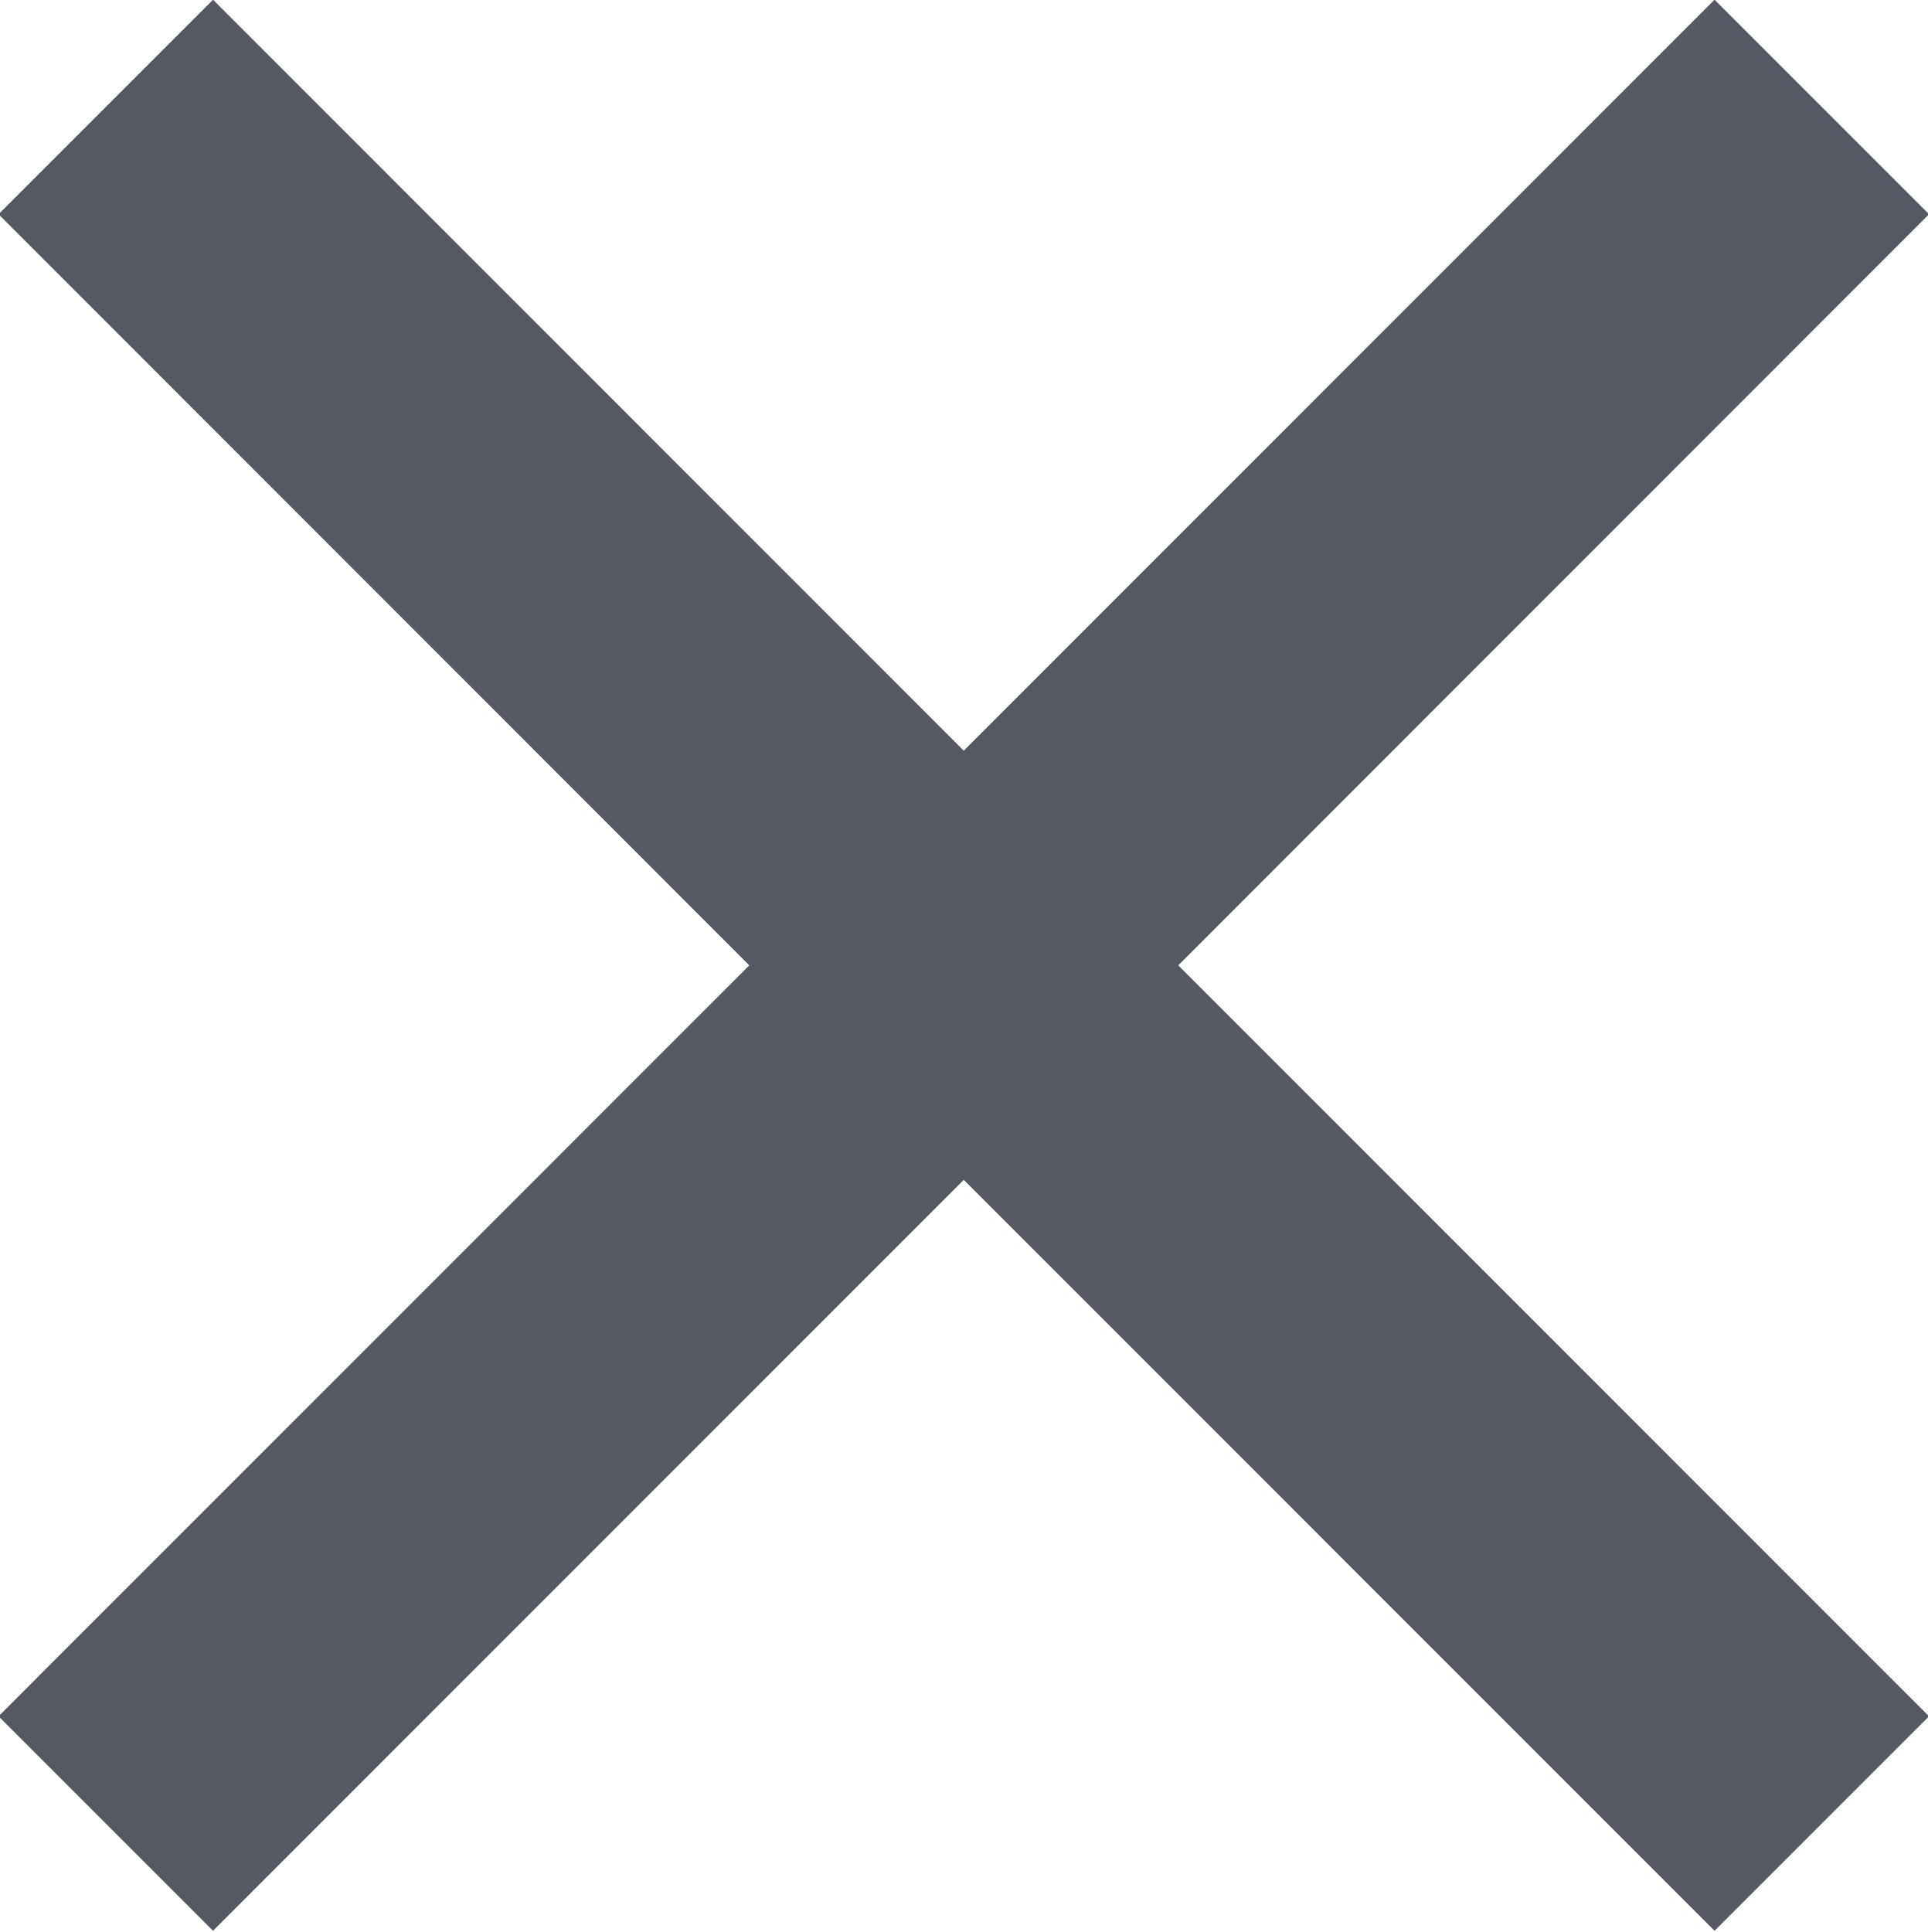
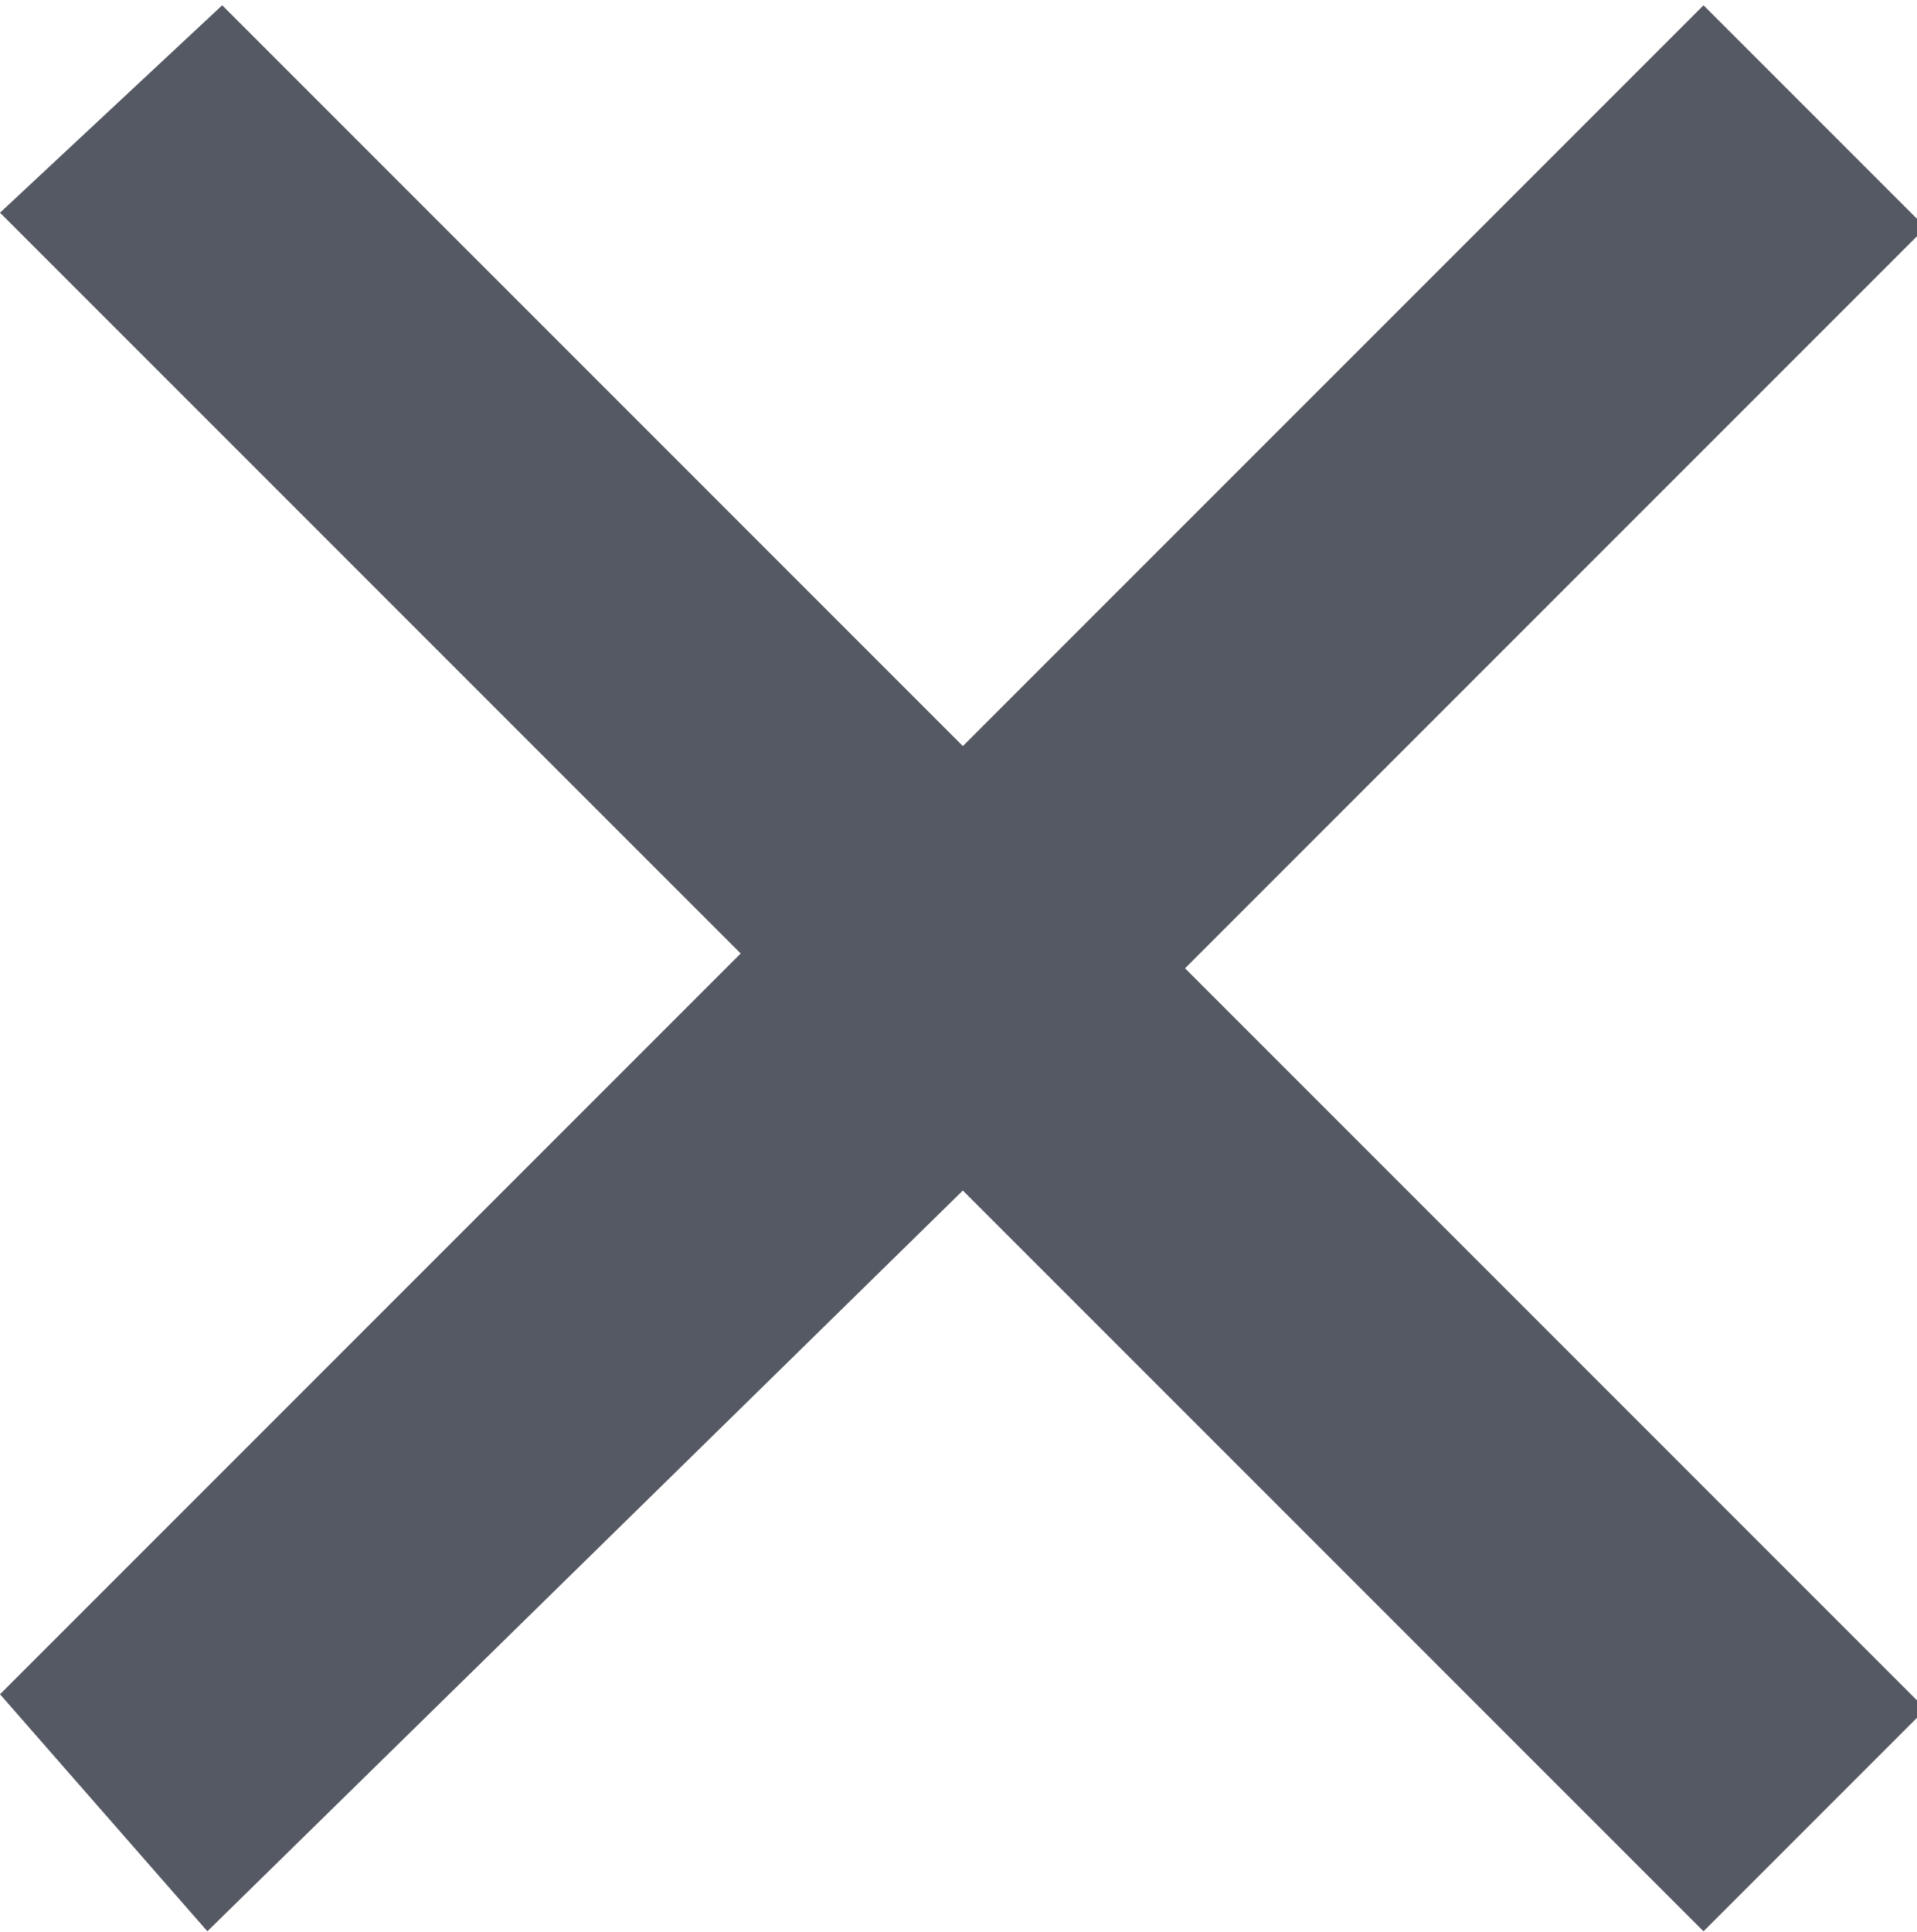
- <svg xmlns="http://www.w3.org/2000/svg" width="12.94" height="12.969" viewBox="0 0 12.94 12.969">
+ <svg xmlns="http://www.w3.org/2000/svg" width="12.9" height="13" viewBox="0 0 12.94 12.969">
  <defs>
    <style>
-       .cls-1 {
-         fill: #555963;
-         fill-rule: evenodd;
-       }
+       .cls-1 { fill: #555963; fill-rule: evenodd; }
    </style>
  </defs>
-   <path class="cls-1" d="M1140.22,246.826l5.04,5.041,1.44-1.44-5.04-5.041,5.04-5.042-1.44-1.44-5.04,5.041-5.04-5.041-1.44,1.44,5.04,5.042-5.04,5.041,1.44,1.44Z" transform="translate(-1133.75 -238.906)" />
+   <path class="cls-1" d="M6.5 8l5 5 1.5-1.5-5-5 5-5L11.5 0l-5 5-5-5L0 1.4l5 5-5 5L1.4 13z" />
</svg>
